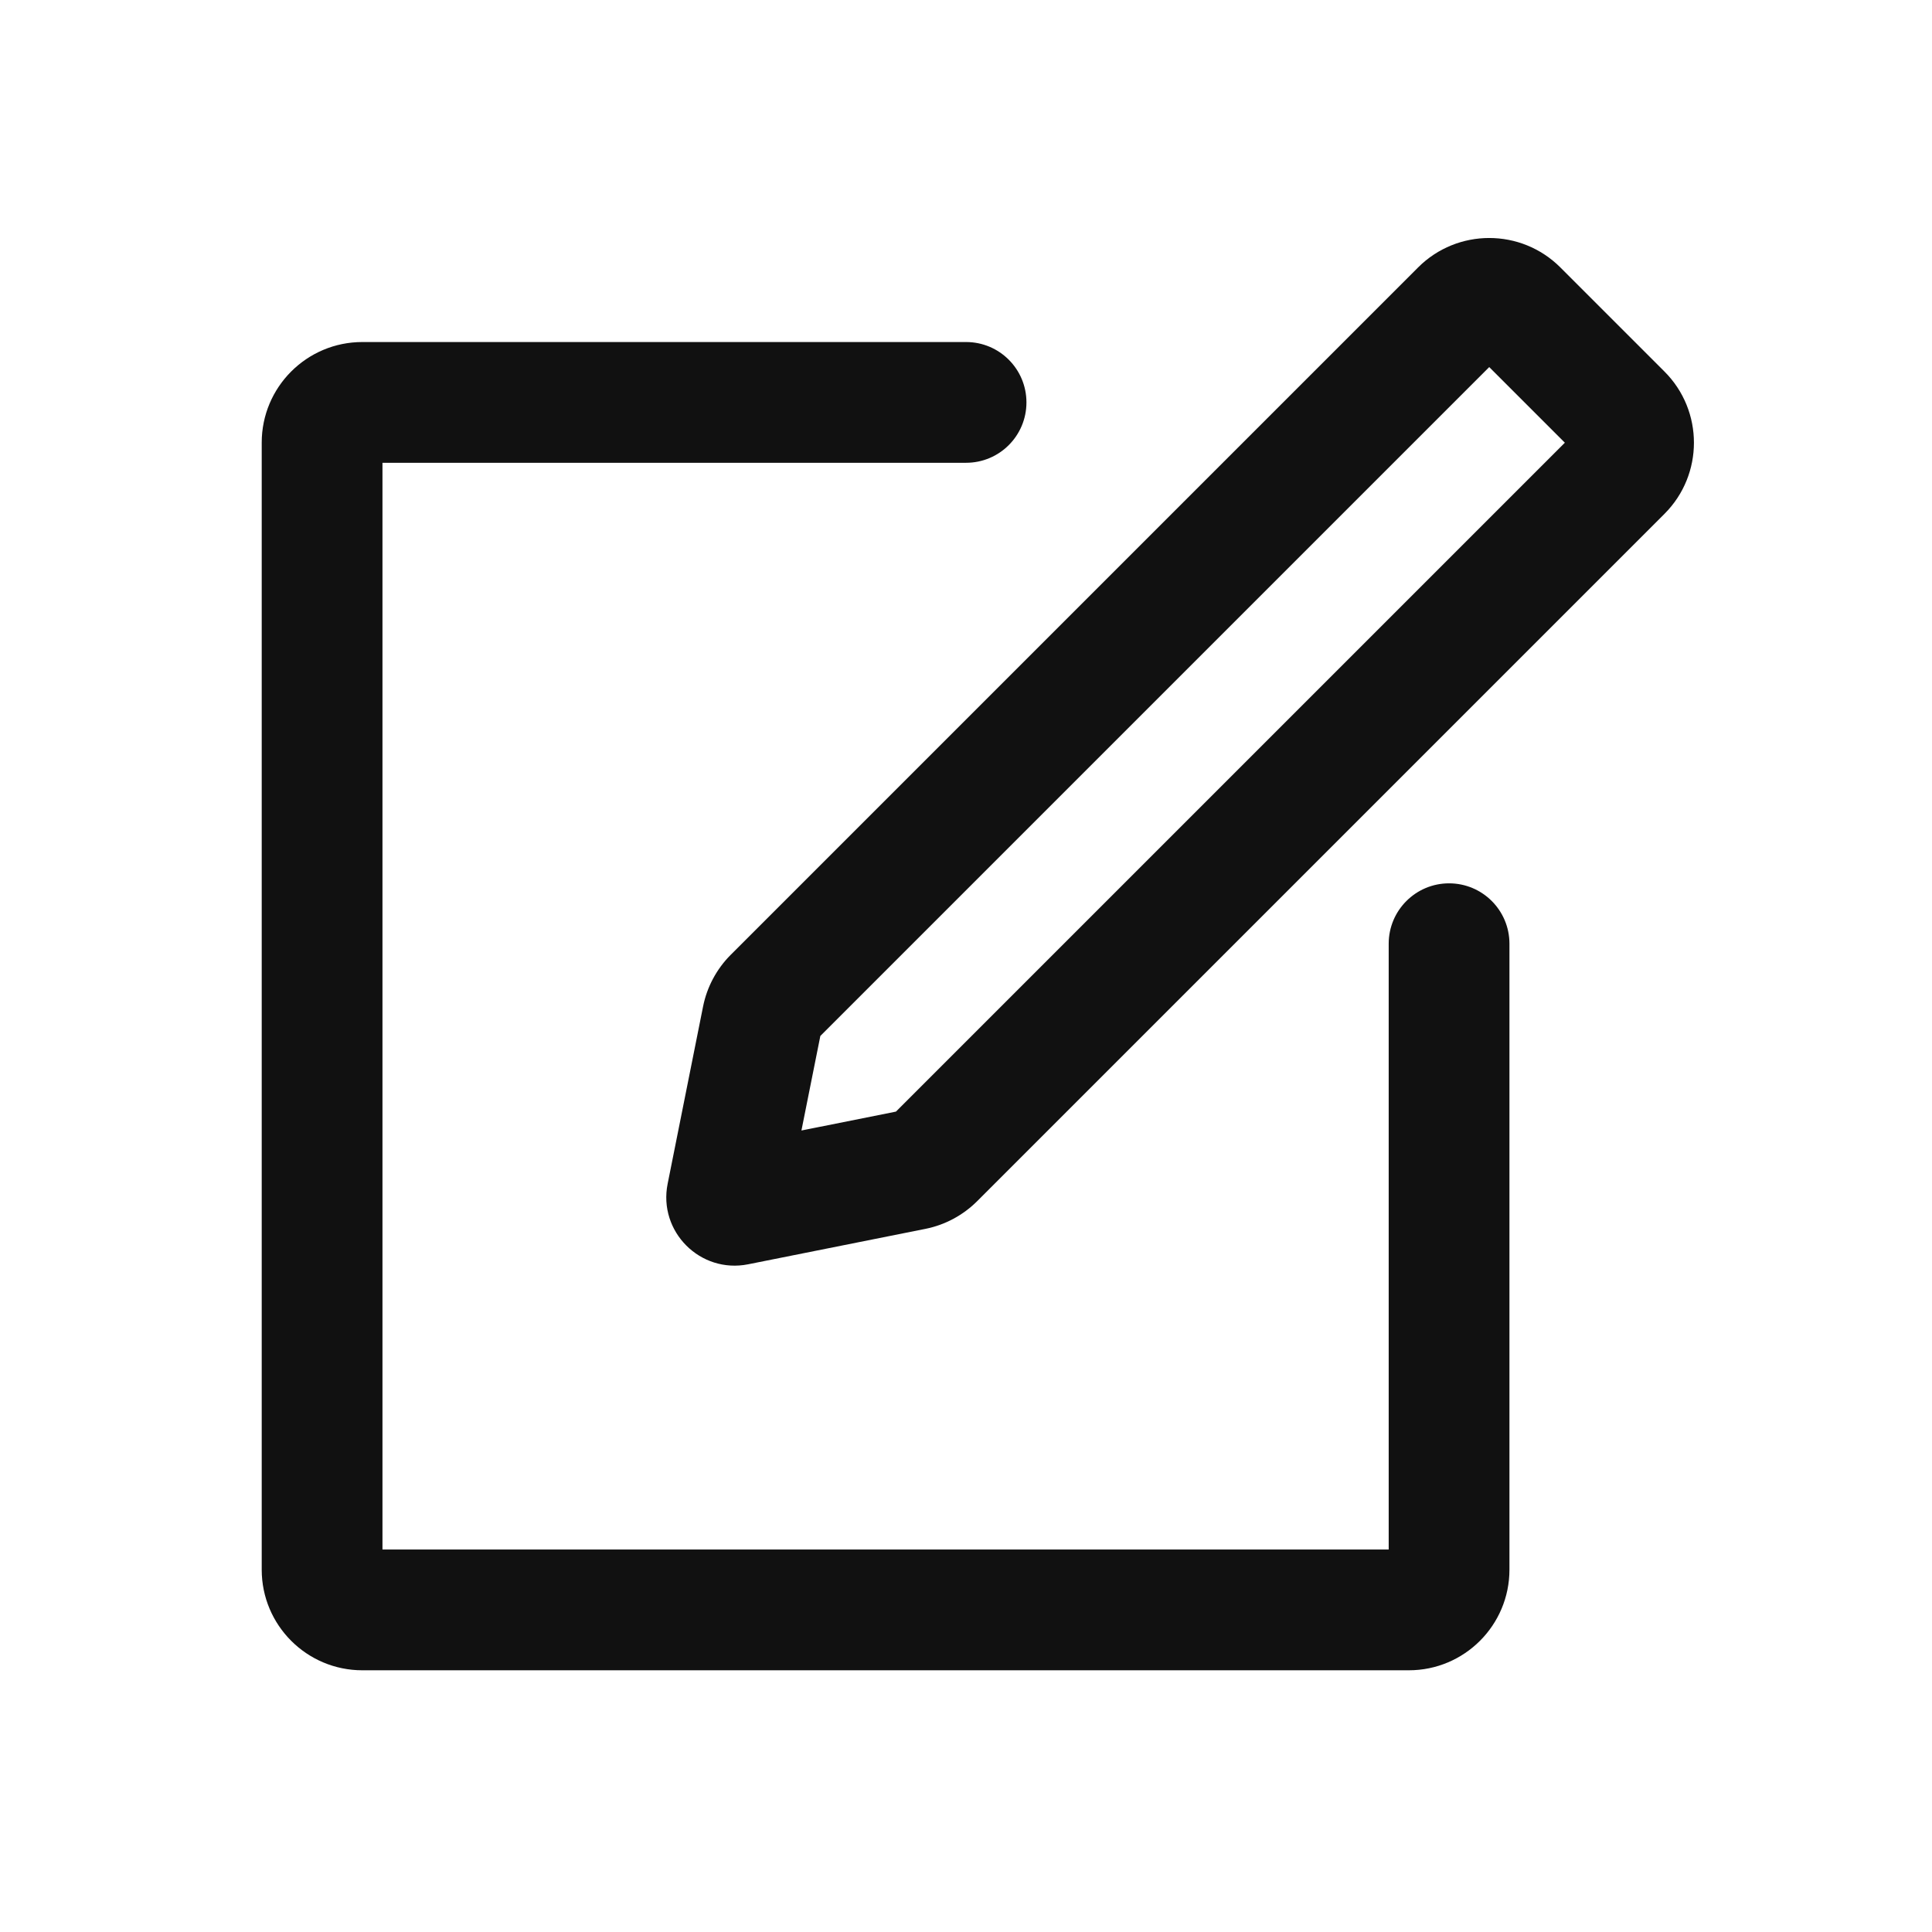
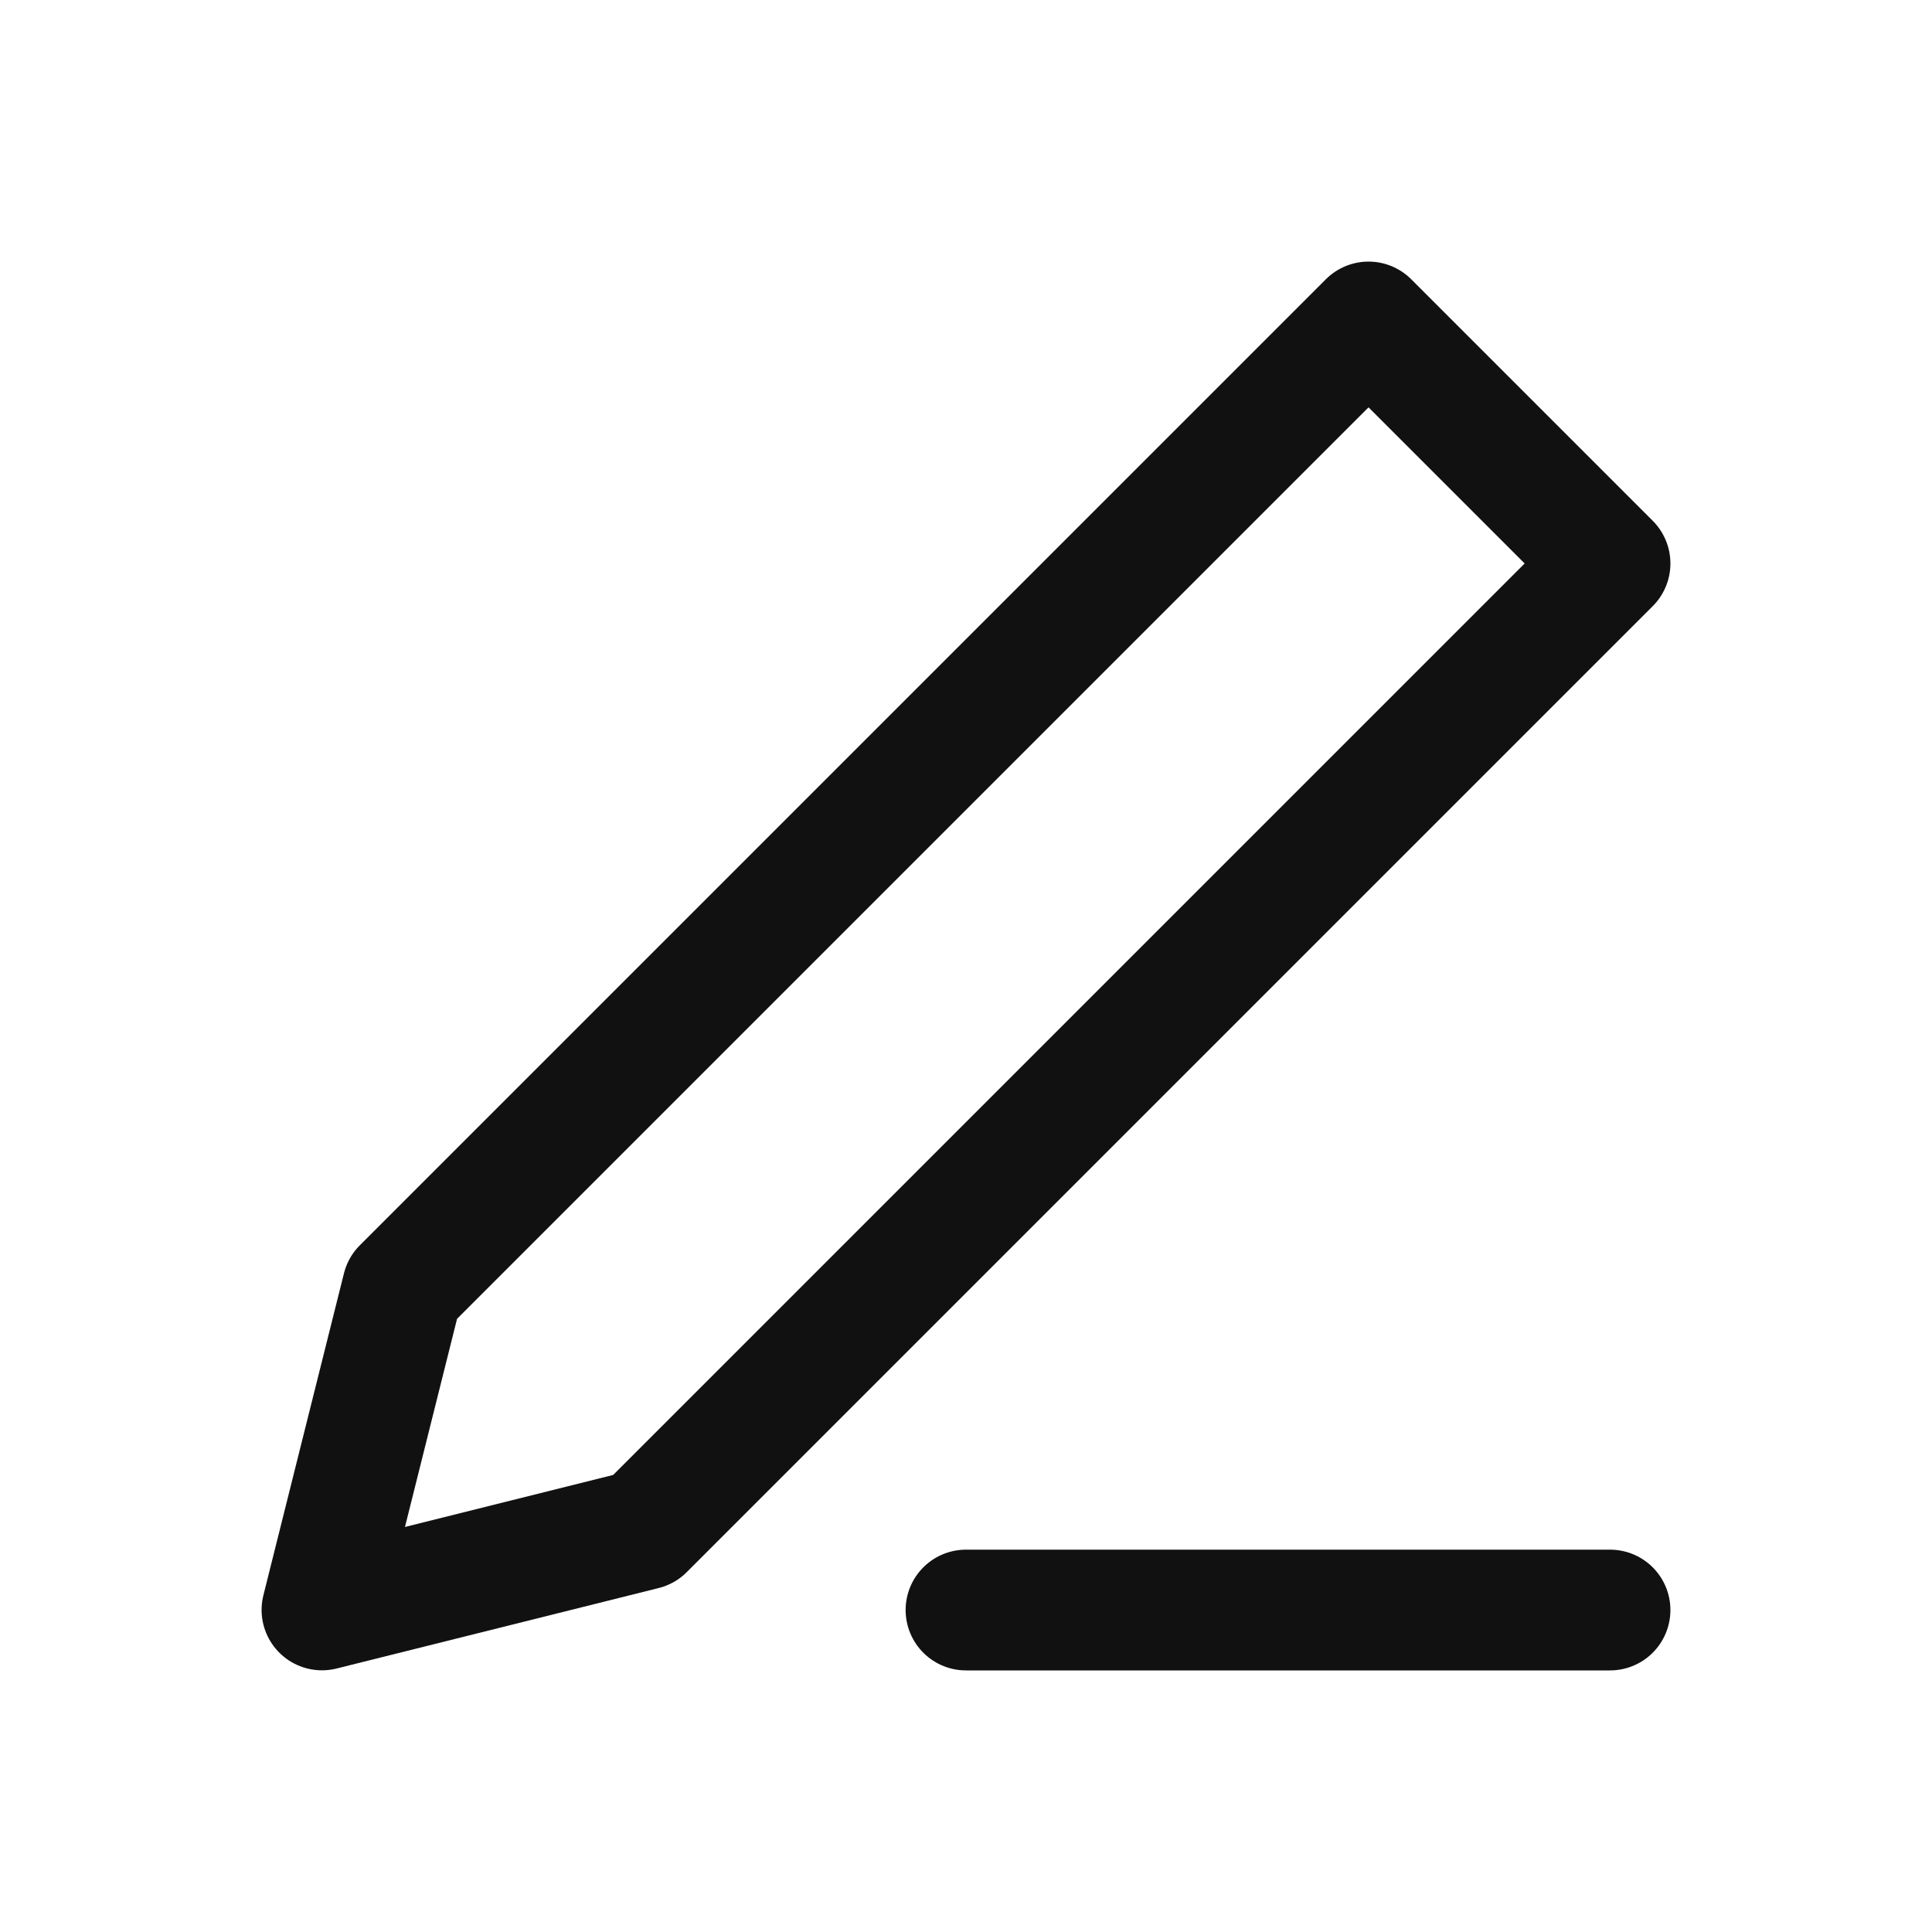
- <svg xmlns="http://www.w3.org/2000/svg" width="28" height="28" viewBox="0 0 28 28" fill="none">
-   <path fill-rule="evenodd" clip-rule="evenodd" d="M3.793 6.415C3.793 5.61 4.446 4.957 5.251 4.957H14.001C14.485 4.957 14.876 5.349 14.876 5.832C14.876 6.315 14.485 6.707 14.001 6.707H5.543V22.457H20.126V13.677C20.126 13.194 20.518 12.802 21.001 12.802C21.485 12.802 21.876 13.194 21.876 13.677V22.749C21.876 23.554 21.223 24.207 20.418 24.207H5.251C4.446 24.207 3.793 23.554 3.793 22.749V6.415Z" fill="#111111" />
-   <path fill-rule="evenodd" clip-rule="evenodd" d="M20.552 3.876C21.121 3.307 22.045 3.307 22.614 3.876L24.123 5.385C24.692 5.954 24.692 6.878 24.123 7.447L14.16 17.41C13.956 17.613 13.697 17.752 13.415 17.809L10.843 18.323C10.149 18.462 9.537 17.85 9.676 17.156L10.19 14.584C10.247 14.302 10.386 14.043 10.589 13.839L20.552 3.876ZM21.583 5.32L11.889 15.014L11.615 16.384L12.985 16.11L22.679 6.416L21.583 5.32Z" fill="#111111" />
+ <svg xmlns="http://www.w3.org/2000/svg" width="20" height="20" viewBox="0 0 20 20" fill="none">
+   <path d="M4.167 13.333L3.333 16.666L6.667 15.833L16.667 5.833L14.167 3.333L4.167 13.333Z" stroke="#111111" stroke-width="1.25" stroke-linecap="round" stroke-linejoin="round" />
+   <path d="M10 16.667H16.667" stroke="#111111" stroke-width="1.25" stroke-linecap="round" stroke-linejoin="round" />
</svg>
